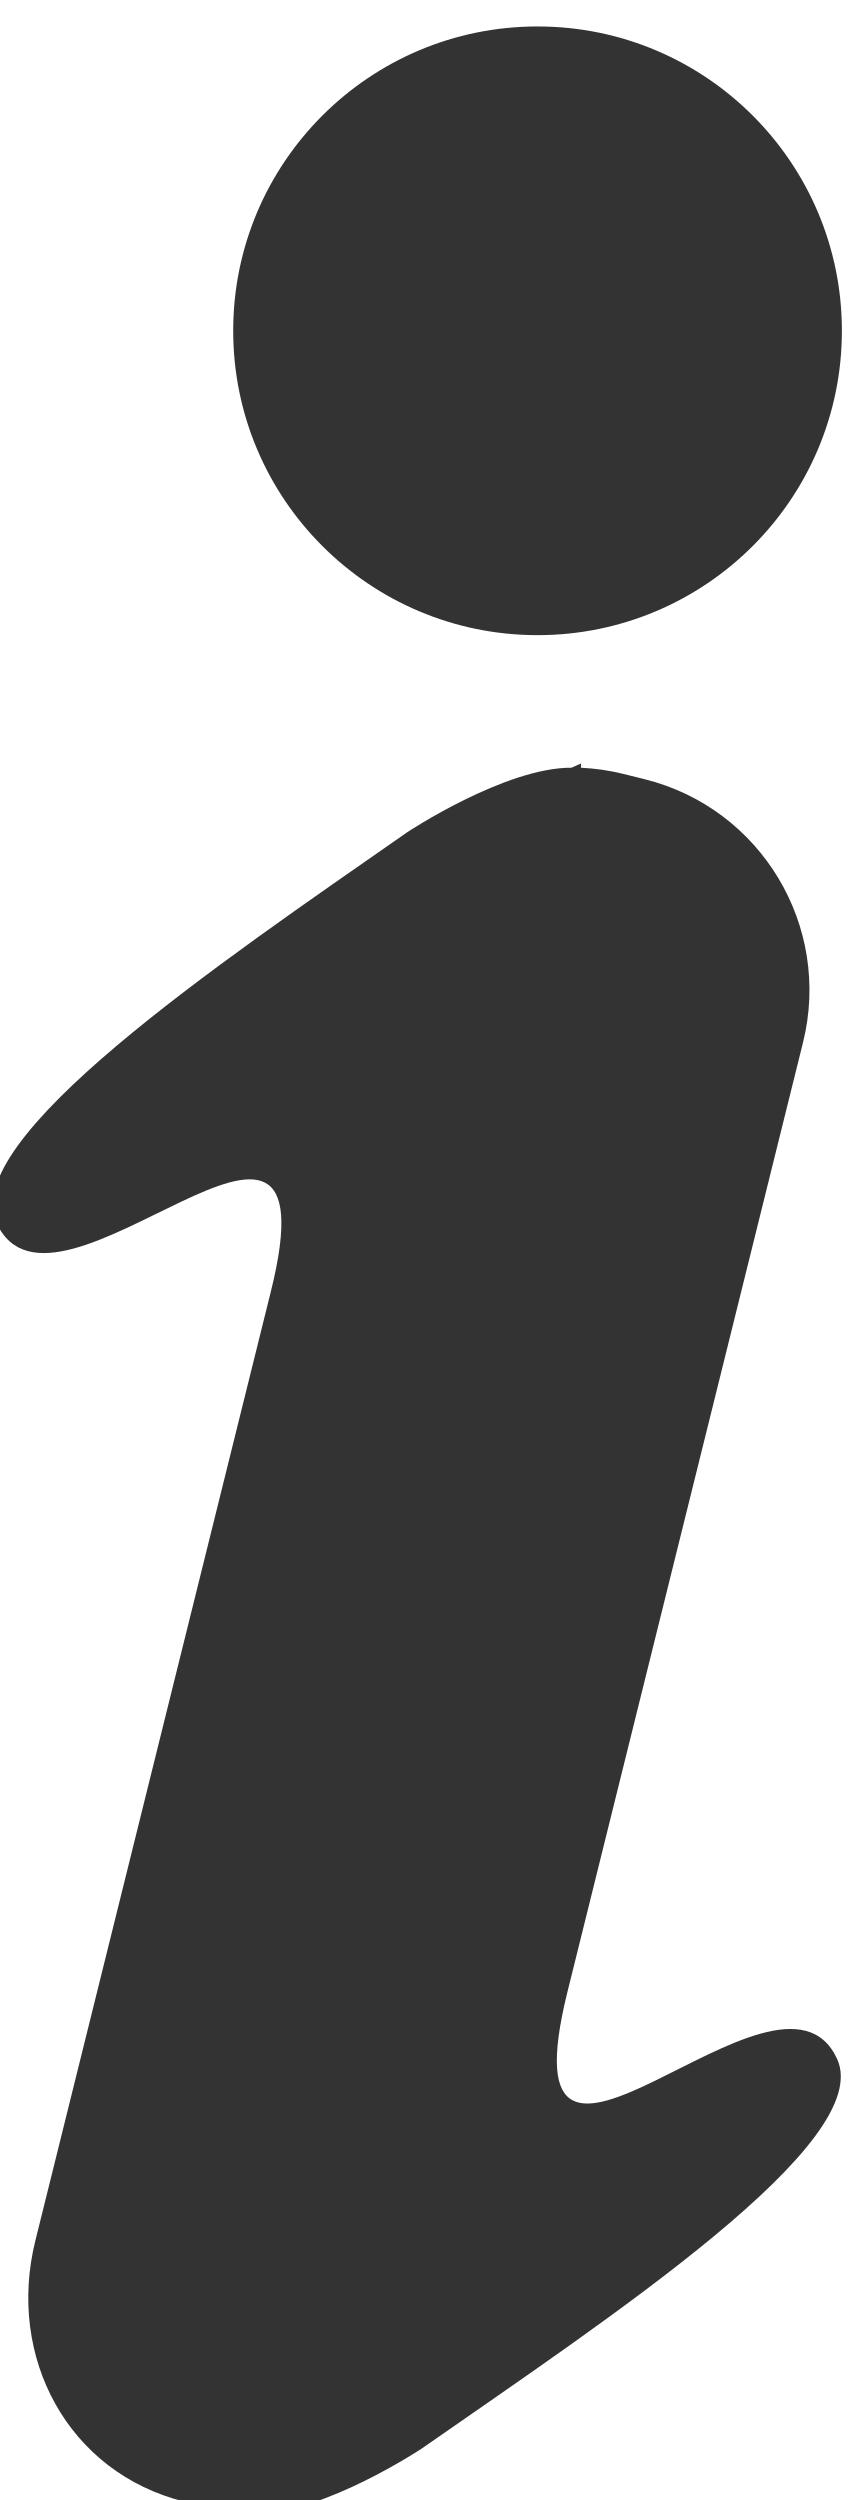
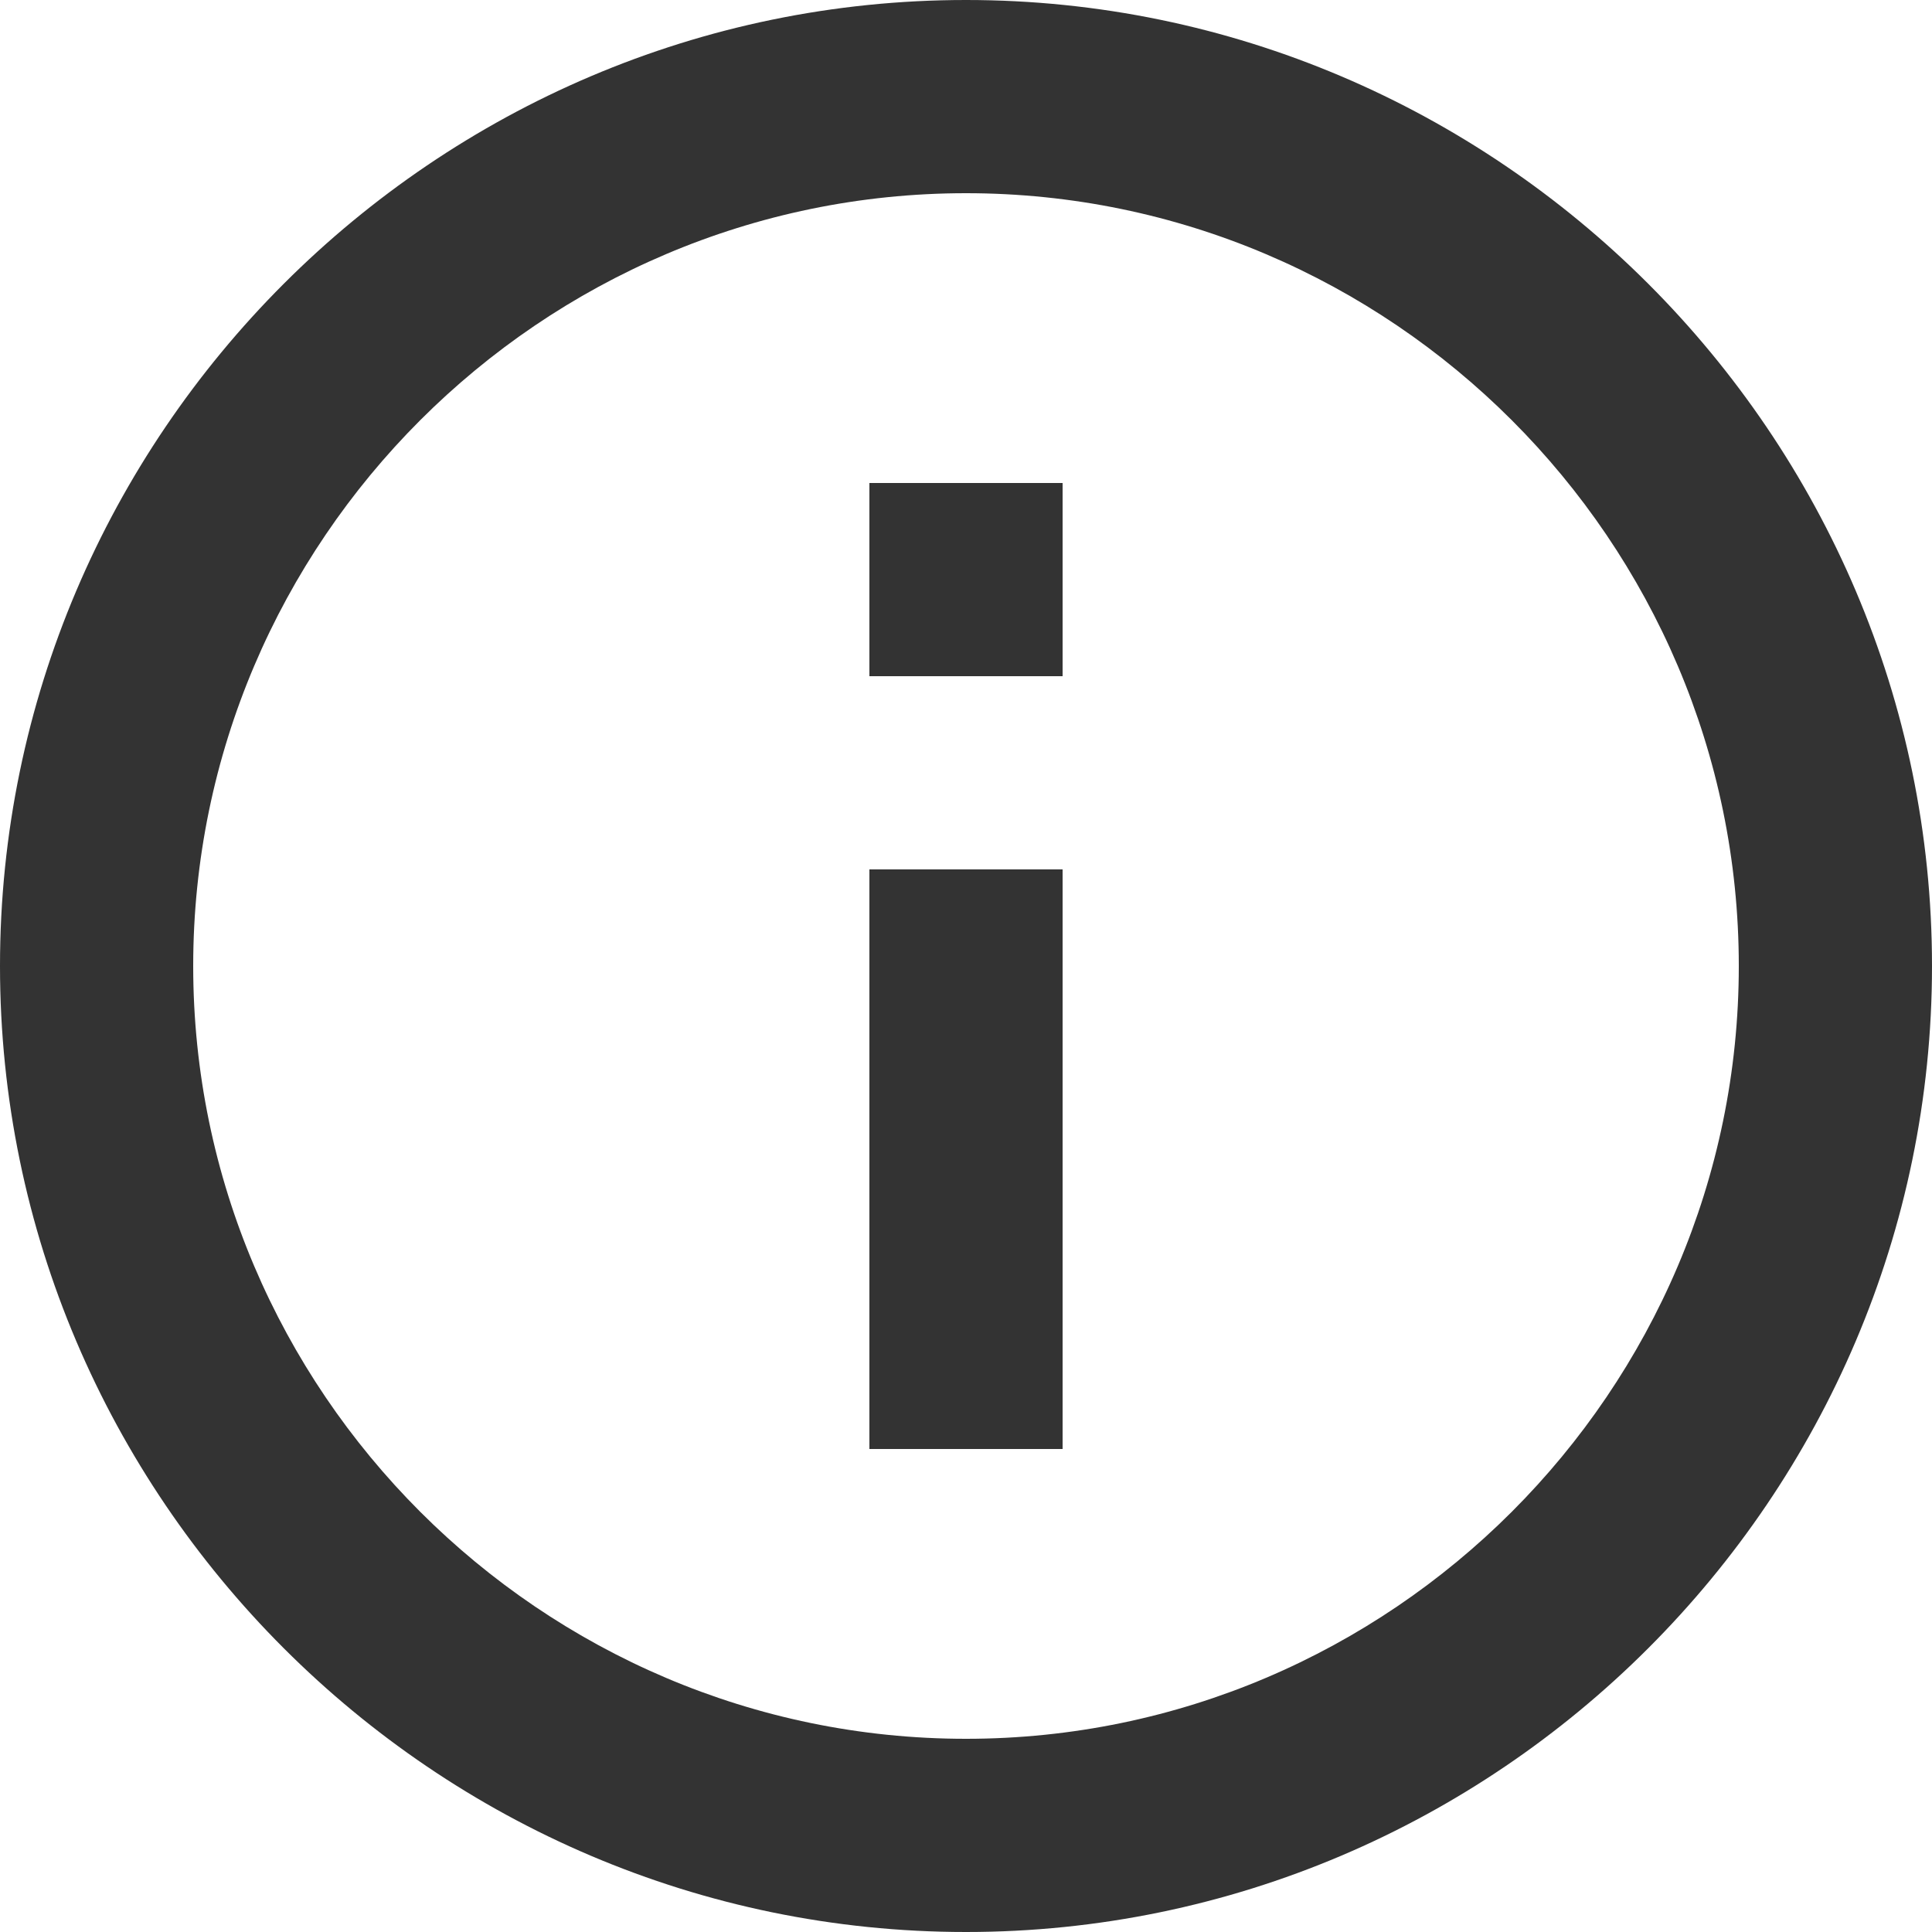
- <svg xmlns="http://www.w3.org/2000/svg" version="1.1" viewBox="0 0 39 115">
-   <path d="M26.102,91.63l3.372-13.589l7.465-30.088c1.33-5.36-1.938-10.783-7.298-12.113l-0.971-0.241   c-0.652-0.162-1.303-0.252-1.949-0.283l0.008-0.199c0,0-0.161,0.072-0.437,0.197c-3.072-0.011-7.561,2.97-7.561,2.97   c-8.72,6.079-20.654,14.141-18.886,17.981c2.678,5.816,15.748-9.487,12.618,3.131L9.091,72.984l-7.465,30.088   c-1.33,5.361,1.504,10.676,6.864,12.006l0.971,0.241c0.652,0.161,1.303,0.253,1.95,0.282l-0.009,0.199c0,0,0.162-0.071,0.438-0.197   c3.072,0.012,7.561-2.97,7.561-2.97c8.72-6.079,20.871-14.087,19.103-17.928C35.824,88.89,22.972,104.247,26.102,91.63z" fill="#333" />
-   <circle cx="24.727" cy="15.217" r="14" fill="#333" />
+ <svg xmlns="http://www.w3.org/2000/svg" version="1.1" viewBox="0 0 20 20">
+   <path fill="#333" d="M9,15 L11,15 L11,9 L9,9 L9,15 L9,15 Z M10,0 C4.5,0 0,4.5 0,10 C0,15.5 4.5,20 10,20 C15.5,20 20,15.5 20,10 C20,4.5 15.5,0 10,0 L10,0 Z M10,18 C5.6,18 2,14.4 2,10 C2,5.6 5.6,2 10,2 C14.4,2 18,5.6 18,10 C18,14.4 14.4,18 10,18 L10,18 Z M9,7 L11,7 L11,5 L9,5 L9,7 L9,7 Z" />
</svg>
